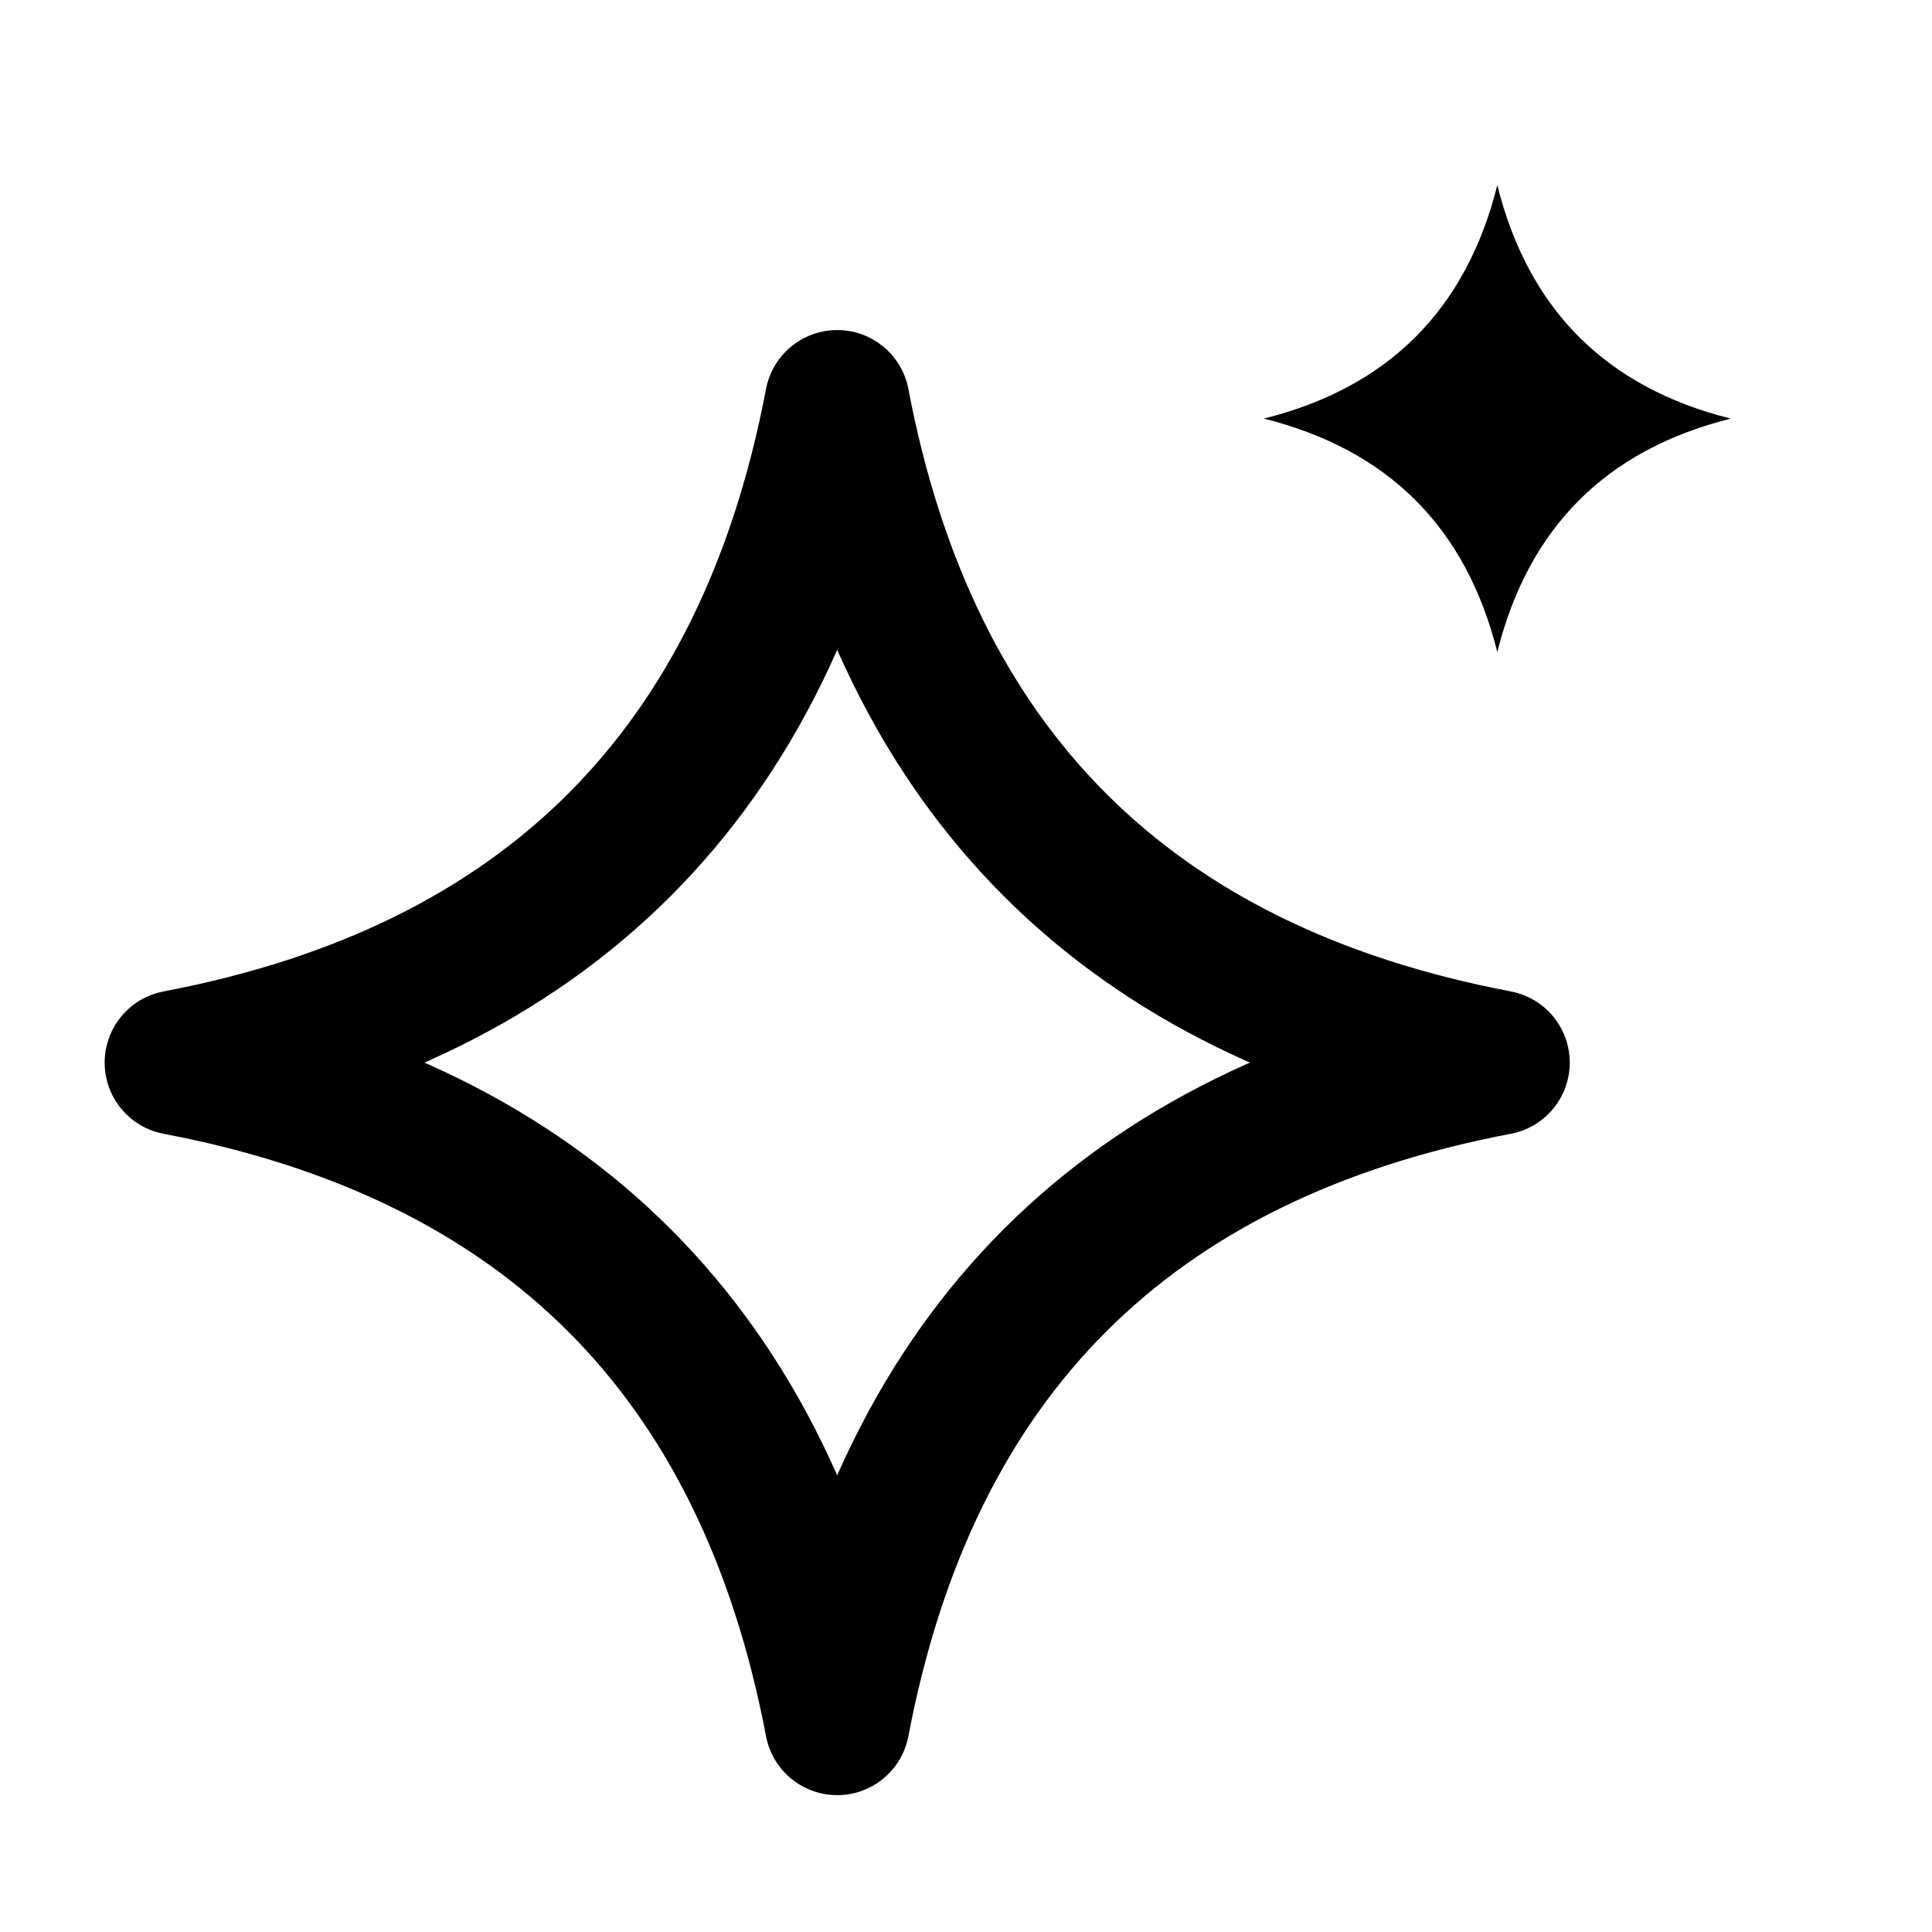
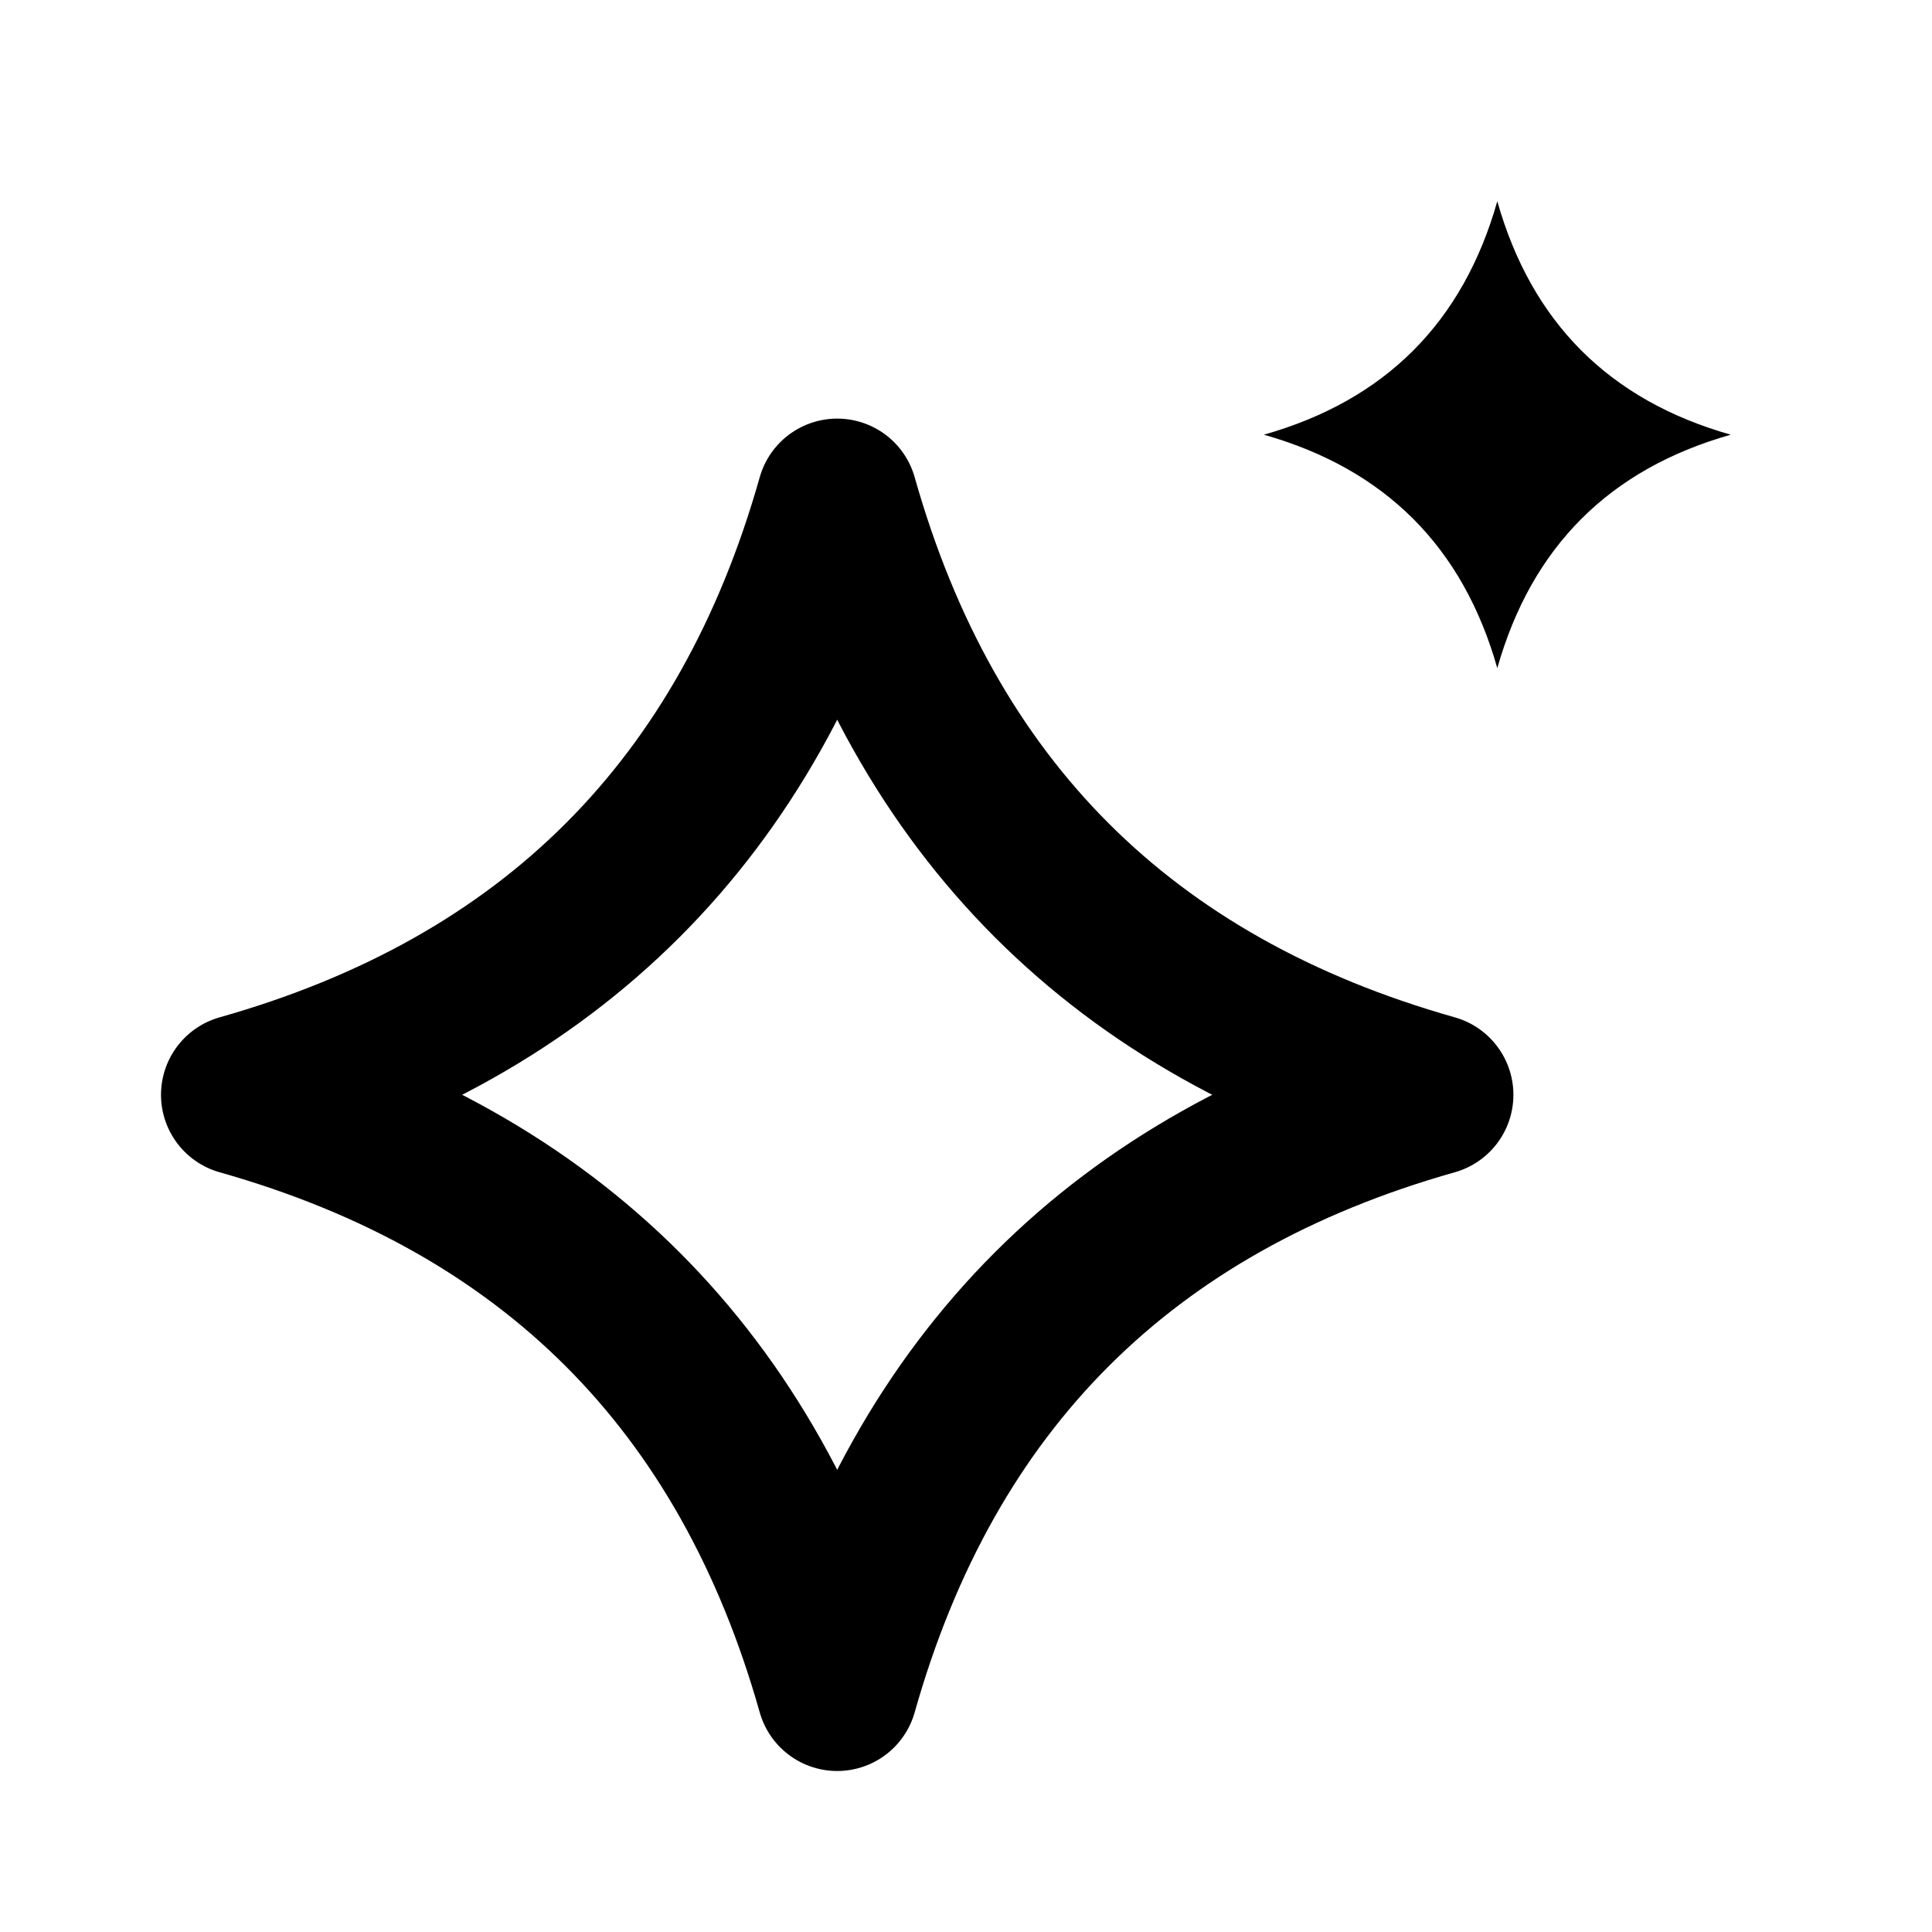
<svg xmlns="http://www.w3.org/2000/svg" width="24" height="24" viewBox="0 0 24 24">
-   <path d="M10.4,5 Q11.71,11.89 18.6,13.2 Q11.71,14.51 10.4,21.4 Q9.09,14.51 2.2,13.2 Q9.09,11.89 10.4,5 Z" fill="none" stroke="#000000" stroke-width="1.8" stroke-linecap="round" stroke-linejoin="round" />
-   <path d="M18.6,2.3 Q19.18,4.62 21.5,5.2 Q19.18,5.78 18.6,8.1 Q18.02,5.78 15.7,5.2 Q18.02,4.62 18.6,2.3 Z" fill="#000000" stroke="none" />
+   <path d="M10.4,6.2 Q12.03,11.97 17.8,13.6 Q12.03,15.23 10.4,21 Q8.77,15.23 3,13.6 Q8.77,11.97 10.4,6.2 Z" fill="none" stroke="#000000" stroke-width="2" stroke-linecap="round" stroke-linejoin="round" />
+   <path d="M18.6,2.5 Q19.24,4.76 21.5,5.4 Q19.24,6.04 18.6,8.3 Q17.96,6.04 15.7,5.4 Q17.96,4.76 18.6,2.5 Z" fill="#000000" stroke="none" />
</svg>
